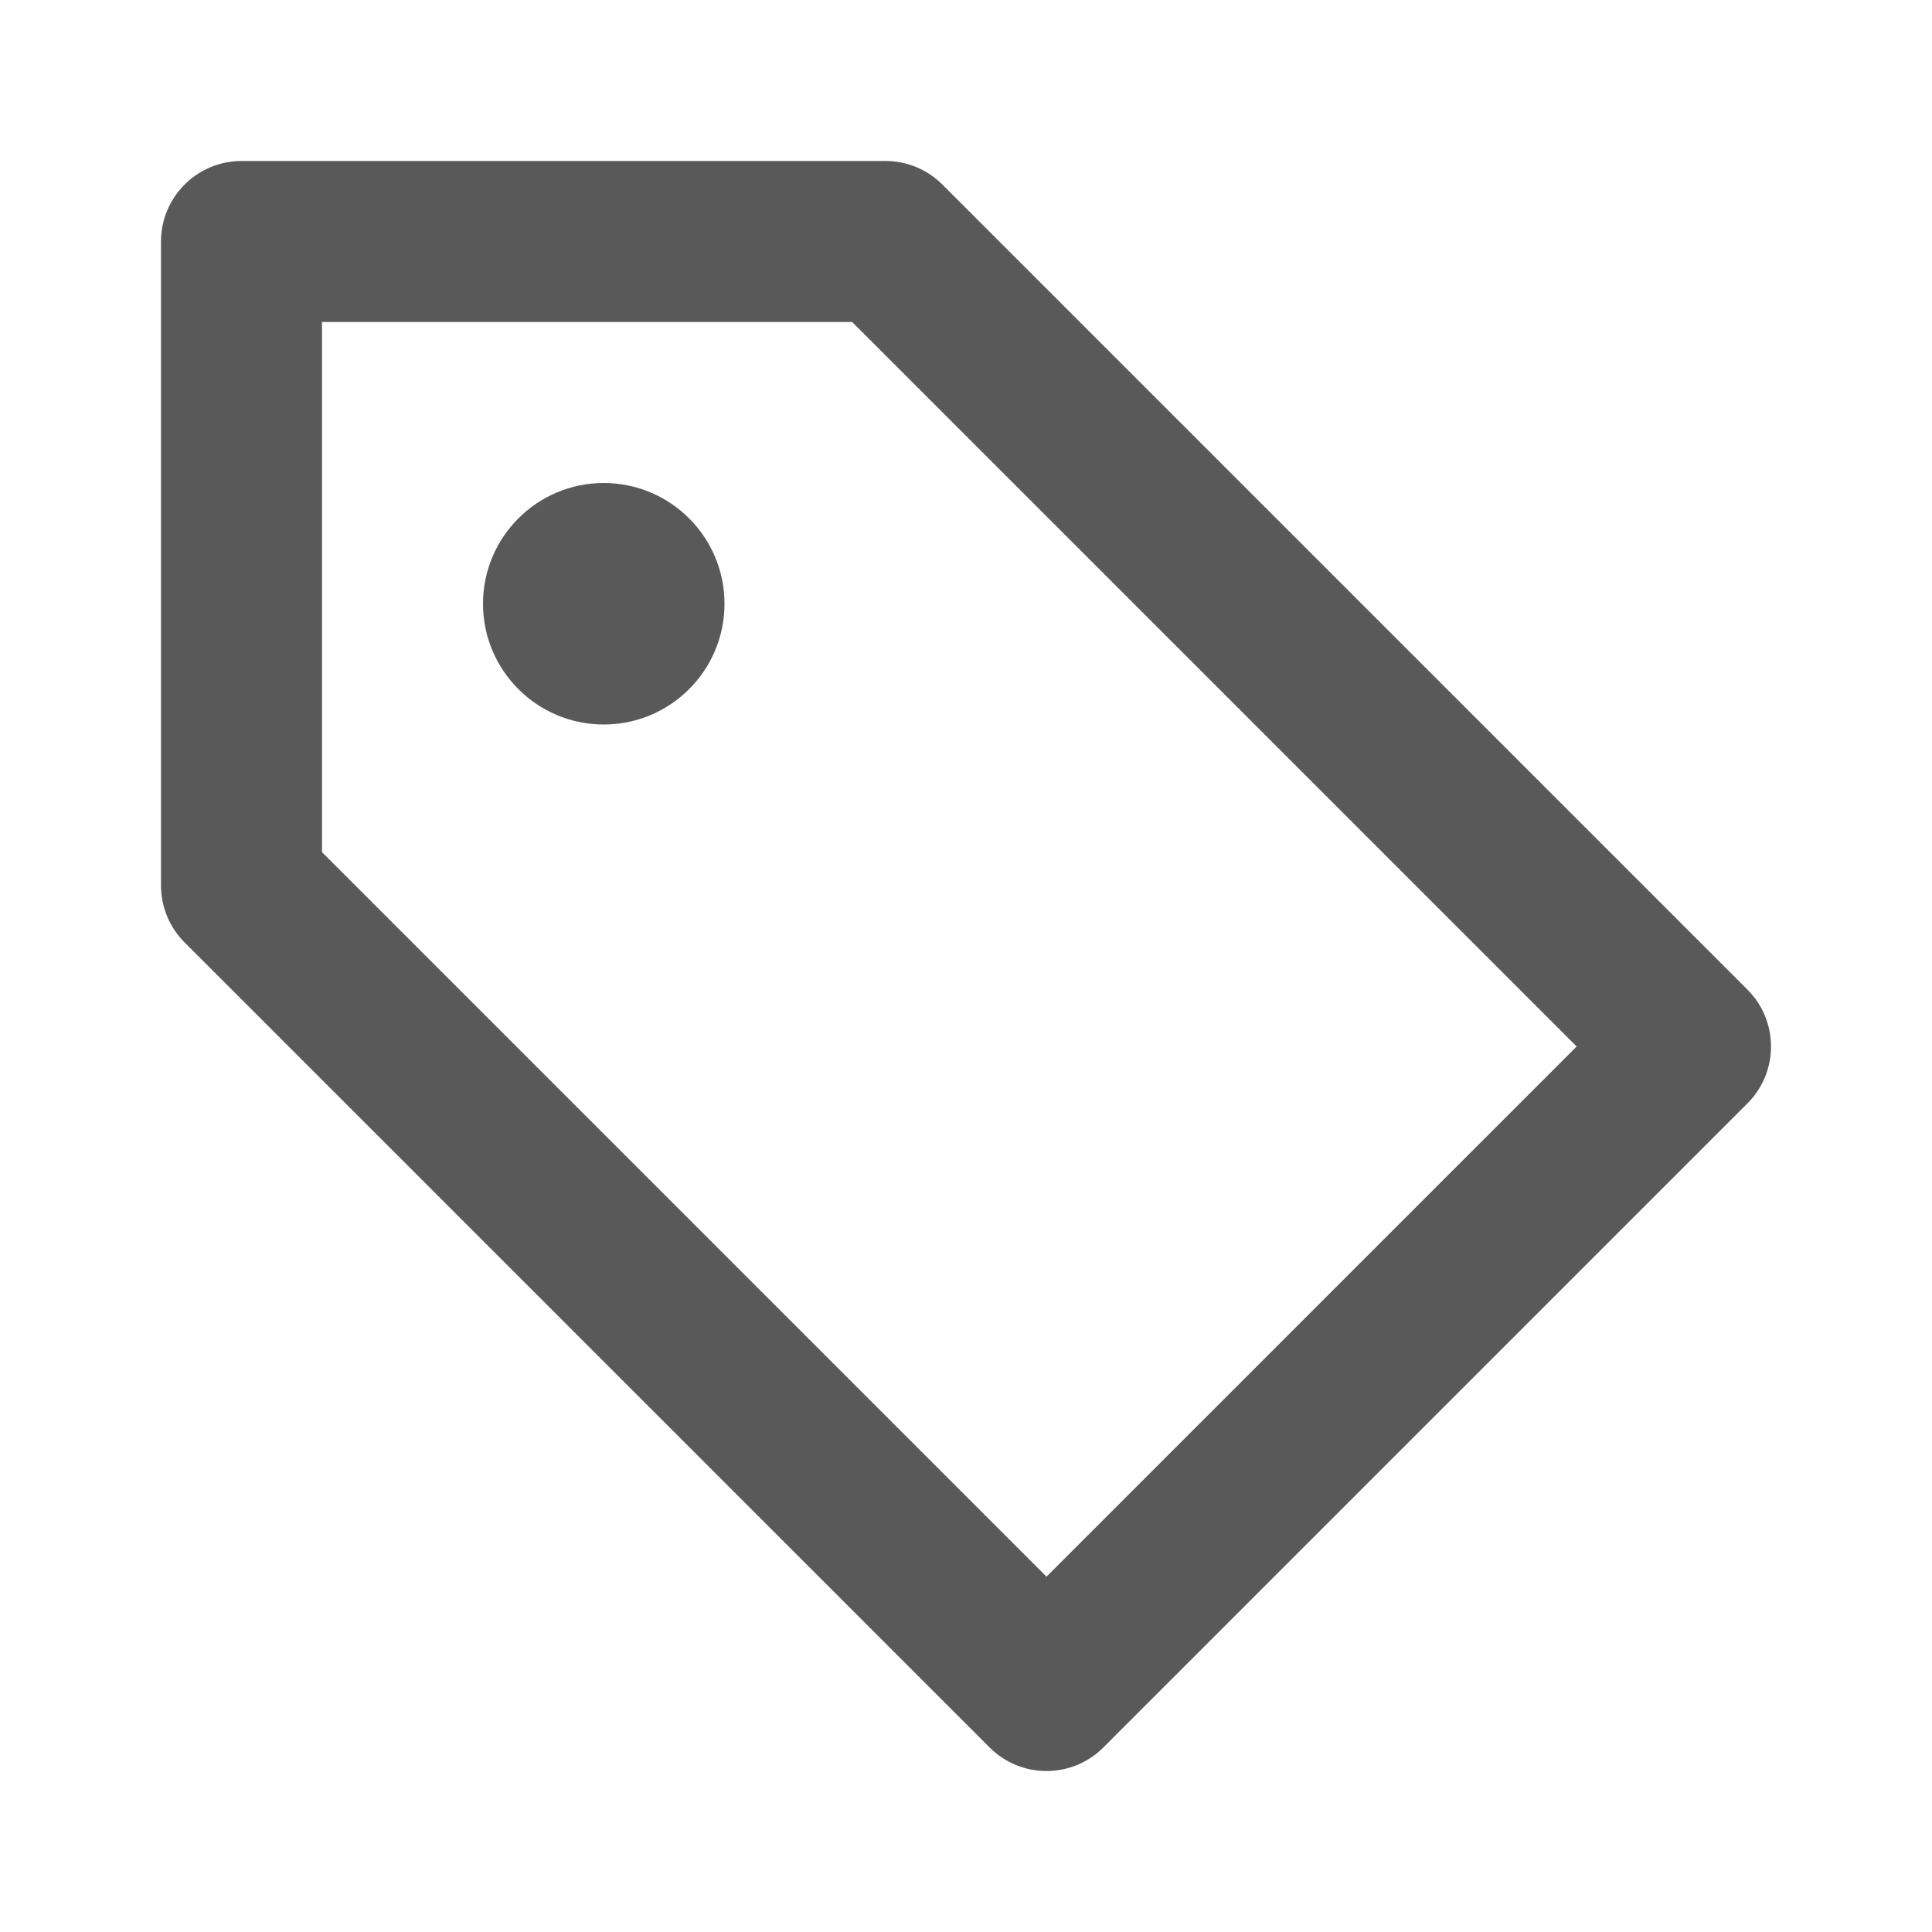
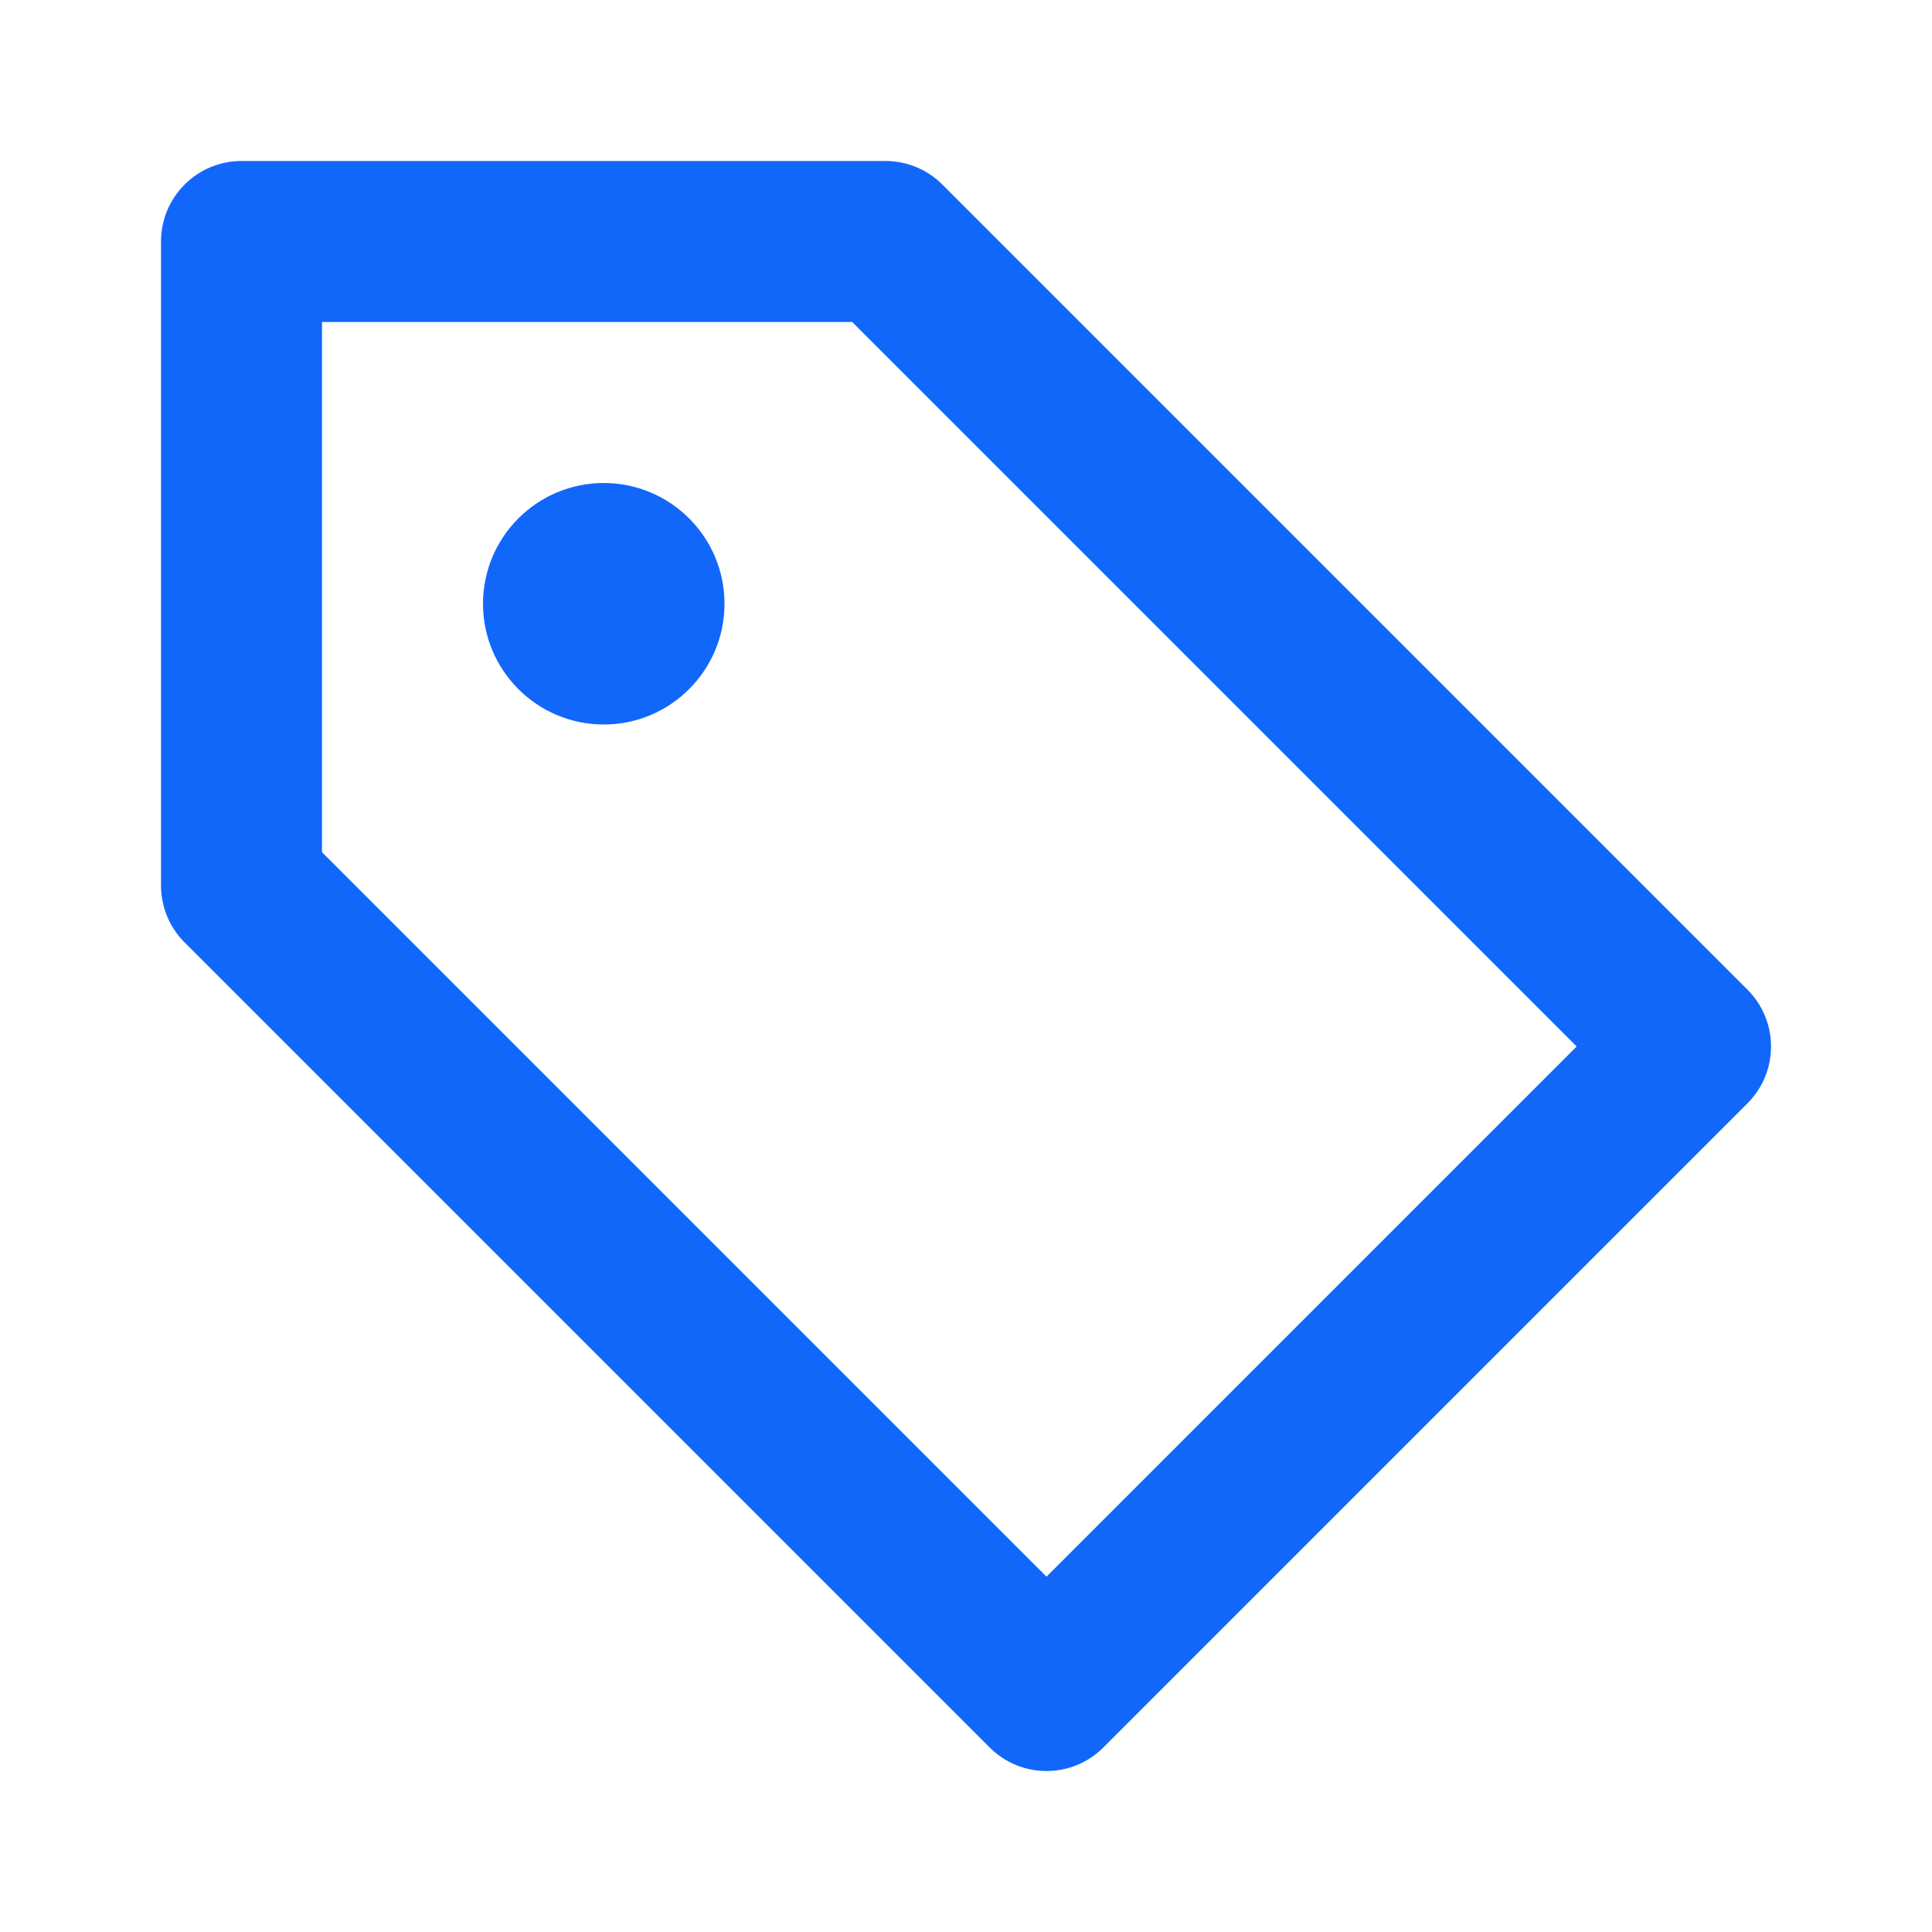
<svg xmlns="http://www.w3.org/2000/svg" width="24" height="24" viewBox="0 0 24 24" fill="none">
-   <path d="M2 3C2 2.448 2.448 2 3 2H11C11.265 2 11.52 2.105 11.707 2.293L21.707 12.293C22.098 12.683 22.098 13.317 21.707 13.707L13.707 21.707C13.317 22.098 12.683 22.098 12.293 21.707L2.293 11.707C2.105 11.52 2 11.265 2 11V3ZM4 4V10.586L13 19.586L19.586 13L10.586 4H4Z" fill="#595959" />
-   <path d="M9 7.5C9 8.328 8.328 9 7.5 9C6.672 9 6 8.328 6 7.5C6 6.672 6.672 6 7.5 6C8.328 6 9 6.672 9 7.5Z" fill="#595959" />
+   <path d="M2 3C2 2.448 2.448 2 3 2H11C11.265 2 11.52 2.105 11.707 2.293L21.707 12.293C22.098 12.683 22.098 13.317 21.707 13.707L13.707 21.707C13.317 22.098 12.683 22.098 12.293 21.707L2.293 11.707C2.105 11.52 2 11.265 2 11V3ZM4 4V10.586L13 19.586L19.586 13L10.586 4H4Z" fill="#1267FB" />
+   <path d="M9 7.5C9 8.328 8.328 9 7.5 9C6.672 9 6 8.328 6 7.5C6 6.672 6.672 6 7.5 6C8.328 6 9 6.672 9 7.5Z" fill="#1267FB" />
</svg>
